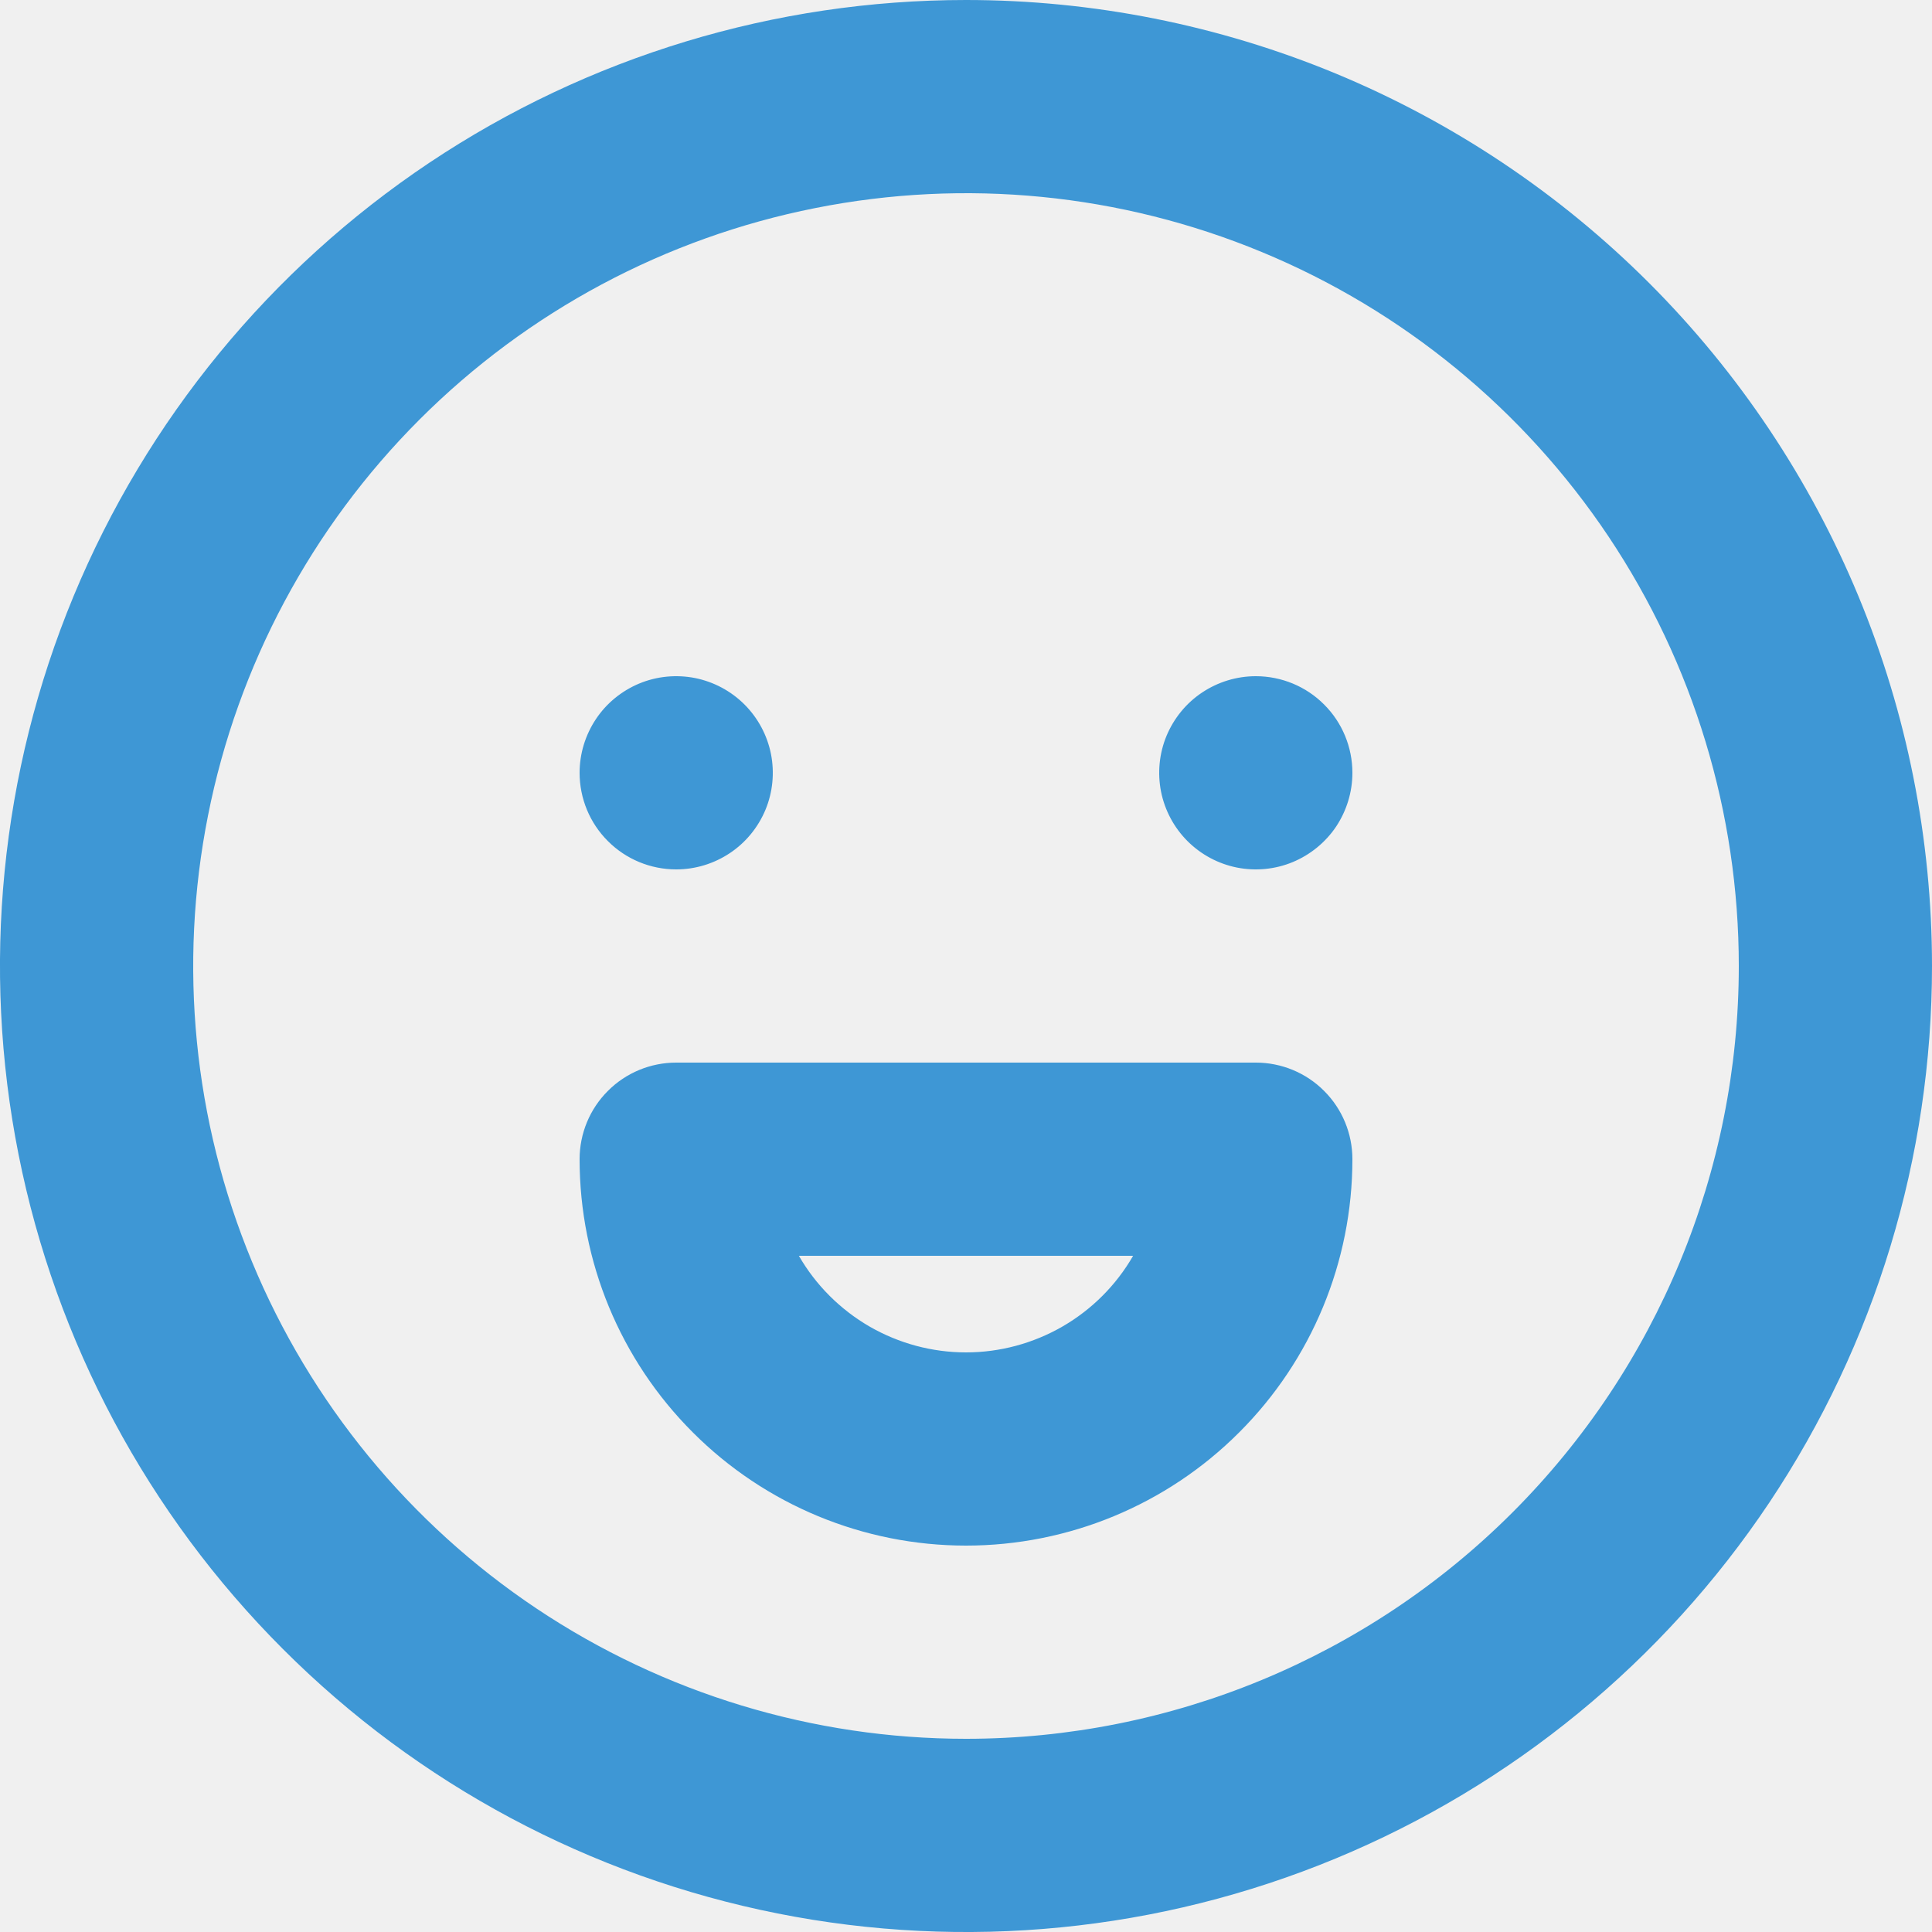
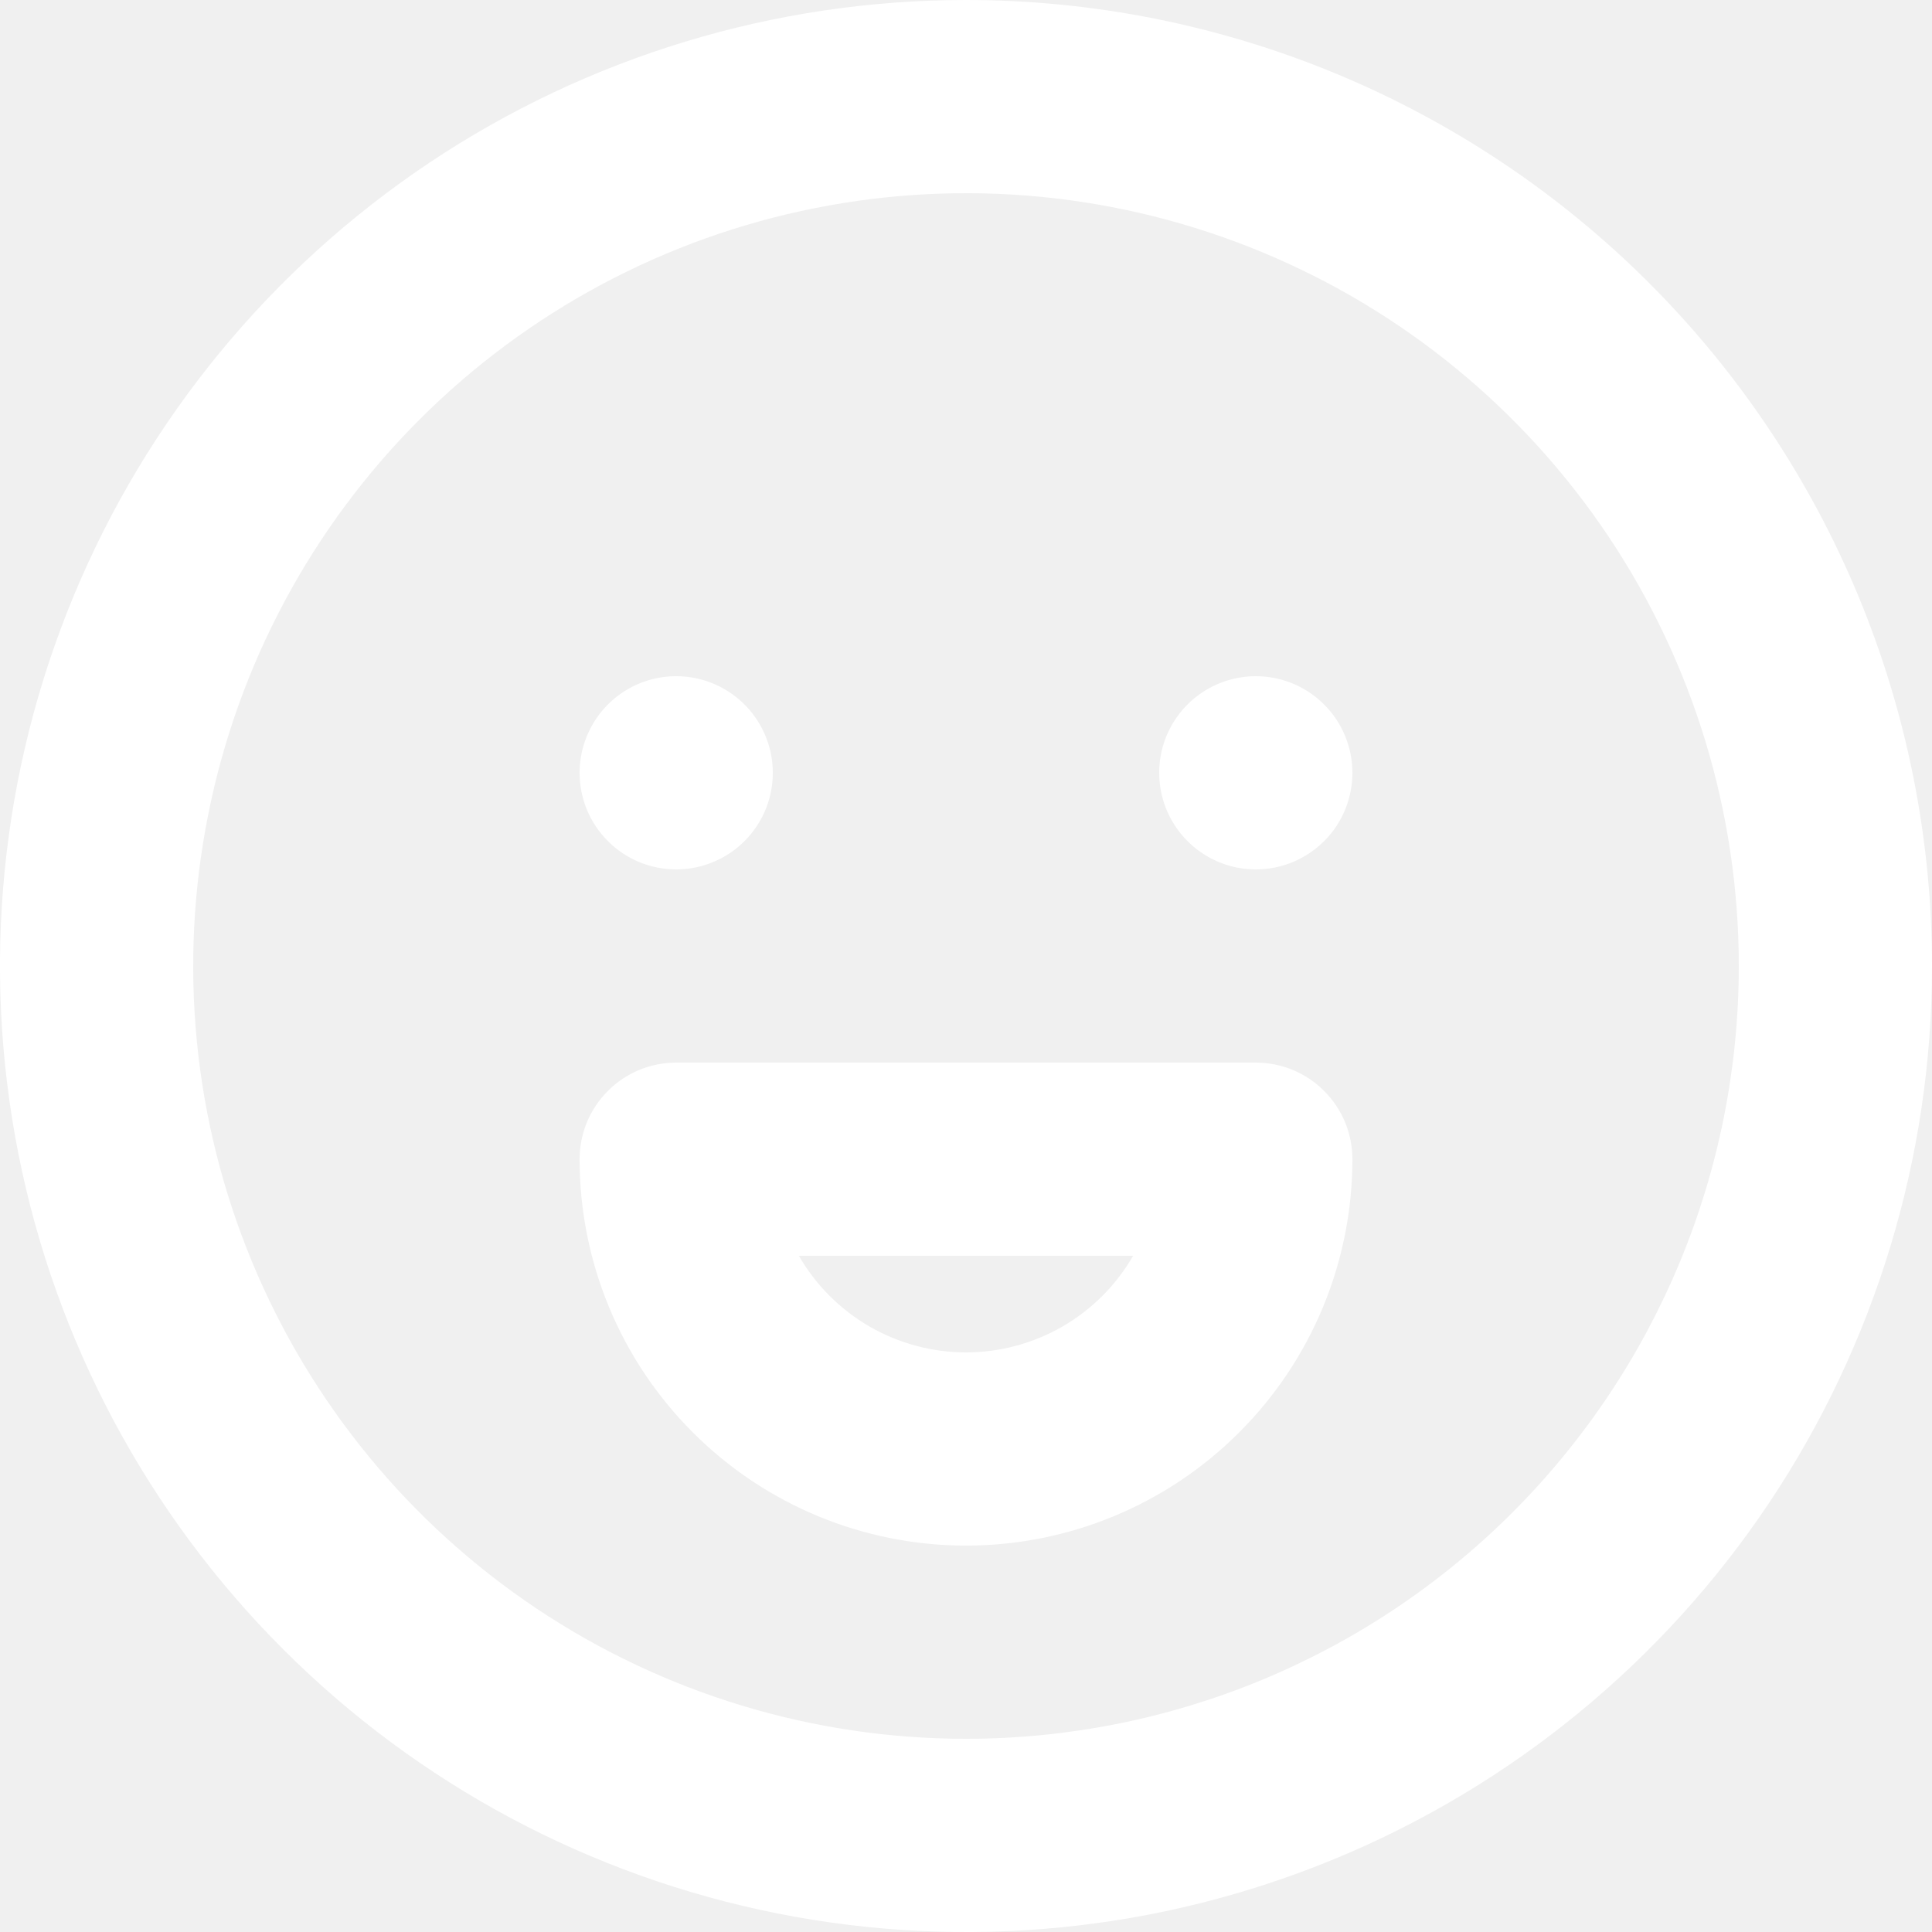
<svg xmlns="http://www.w3.org/2000/svg" width="20" height="20" viewBox="0 0 20 20" fill="none">
-   <path d="M7 9C7.198 9 7.391 8.941 7.556 8.831C7.72 8.722 7.848 8.565 7.924 8.383C8 8.2 8.019 7.999 7.981 7.805C7.942 7.611 7.847 7.433 7.707 7.293C7.567 7.153 7.389 7.058 7.195 7.019C7.001 6.981 6.8 7 6.617 7.076C6.435 7.152 6.278 7.28 6.169 7.444C6.059 7.609 6 7.802 6 8C6 8.265 6.105 8.52 6.293 8.707C6.48 8.895 6.735 9 7 9ZM10 0C8.022 0 6.089 0.586 4.444 1.685C2.8 2.784 1.518 4.346 0.761 6.173C0.004 8 -0.194 10.011 0.192 11.951C0.578 13.891 1.53 15.672 2.929 17.071C4.327 18.47 6.109 19.422 8.049 19.808C9.989 20.194 12 19.996 13.827 19.239C15.654 18.482 17.216 17.2 18.315 15.556C19.413 13.911 20 11.978 20 10C20 8.687 19.741 7.386 19.239 6.173C18.736 4.96 18 3.858 17.071 2.929C16.142 2 15.04 1.264 13.827 0.761C12.614 0.259 11.313 0 10 0ZM10 18C8.418 18 6.871 17.531 5.555 16.652C4.24 15.773 3.214 14.523 2.609 13.062C2.003 11.6 1.845 9.991 2.154 8.439C2.462 6.887 3.224 5.462 4.343 4.343C5.462 3.224 6.887 2.462 8.439 2.154C9.991 1.845 11.6 2.003 13.062 2.609C14.523 3.214 15.773 4.24 16.652 5.555C17.531 6.871 18 8.418 18 10C18 12.122 17.157 14.157 15.657 15.657C14.157 17.157 12.122 18 10 18ZM13 11H7C6.735 11 6.48 11.105 6.293 11.293C6.105 11.48 6 11.735 6 12C6 13.061 6.421 14.078 7.172 14.828C7.922 15.579 8.939 16 10 16C11.061 16 12.078 15.579 12.828 14.828C13.579 14.078 14 13.061 14 12C14 11.735 13.895 11.48 13.707 11.293C13.52 11.105 13.265 11 13 11ZM10 14C9.649 14 9.305 13.907 9.001 13.732C8.698 13.556 8.445 13.304 8.27 13H11.73C11.555 13.304 11.303 13.556 10.999 13.732C10.695 13.907 10.351 14 10 14ZM13 7C12.802 7 12.609 7.059 12.444 7.169C12.28 7.278 12.152 7.435 12.076 7.617C12 7.8 11.981 8.001 12.019 8.195C12.058 8.389 12.153 8.567 12.293 8.707C12.433 8.847 12.611 8.942 12.805 8.981C12.999 9.019 13.2 9 13.383 8.924C13.565 8.848 13.722 8.72 13.832 8.556C13.941 8.391 14 8.198 14 8C14 7.735 13.895 7.48 13.707 7.293C13.52 7.105 13.265 7 13 7Z" fill="#3E97D5" />
+   <path d="M7 9C7.198 9 7.391 8.941 7.556 8.831C7.72 8.722 7.848 8.565 7.924 8.383C8 8.2 8.019 7.999 7.981 7.805C7.942 7.611 7.847 7.433 7.707 7.293C7.567 7.153 7.389 7.058 7.195 7.019C7.001 6.981 6.8 7 6.617 7.076C6.435 7.152 6.278 7.28 6.169 7.444C6.059 7.609 6 7.802 6 8C6 8.265 6.105 8.52 6.293 8.707C6.48 8.895 6.735 9 7 9ZM10 0C8.022 0 6.089 0.586 4.444 1.685C2.8 2.784 1.518 4.346 0.761 6.173C0.004 8 -0.194 10.011 0.192 11.951C0.578 13.891 1.53 15.672 2.929 17.071C4.327 18.47 6.109 19.422 8.049 19.808C9.989 20.194 12 19.996 13.827 19.239C15.654 18.482 17.216 17.2 18.315 15.556C19.413 13.911 20 11.978 20 10C20 8.687 19.741 7.386 19.239 6.173C18.736 4.96 18 3.858 17.071 2.929C16.142 2 15.04 1.264 13.827 0.761C12.614 0.259 11.313 0 10 0ZM10 18C8.418 18 6.871 17.531 5.555 16.652C4.24 15.773 3.214 14.523 2.609 13.062C2.003 11.6 1.845 9.991 2.154 8.439C2.462 6.887 3.224 5.462 4.343 4.343C5.462 3.224 6.887 2.462 8.439 2.154C9.991 1.845 11.6 2.003 13.062 2.609C14.523 3.214 15.773 4.24 16.652 5.555C17.531 6.871 18 8.418 18 10C18 12.122 17.157 14.157 15.657 15.657C14.157 17.157 12.122 18 10 18ZM13 11H7C6.735 11 6.48 11.105 6.293 11.293C6.105 11.48 6 11.735 6 12C6 13.061 6.421 14.078 7.172 14.828C7.922 15.579 8.939 16 10 16C11.061 16 12.078 15.579 12.828 14.828C13.579 14.078 14 13.061 14 12C14 11.735 13.895 11.48 13.707 11.293C13.52 11.105 13.265 11 13 11ZM10 14C9.649 14 9.305 13.907 9.001 13.732C8.698 13.556 8.445 13.304 8.27 13H11.73C11.555 13.304 11.303 13.556 10.999 13.732C10.695 13.907 10.351 14 10 14ZM13 7C12.802 7 12.609 7.059 12.444 7.169C12.28 7.278 12.152 7.435 12.076 7.617C12 7.8 11.981 8.001 12.019 8.195C12.058 8.389 12.153 8.567 12.293 8.707C12.433 8.847 12.611 8.942 12.805 8.981C12.999 9.019 13.2 9 13.383 8.924C13.565 8.848 13.722 8.72 13.832 8.556C13.941 8.391 14 8.198 14 8C14 7.735 13.895 7.48 13.707 7.293C13.52 7.105 13.265 7 13 7Z" fill="white" />
</svg>
